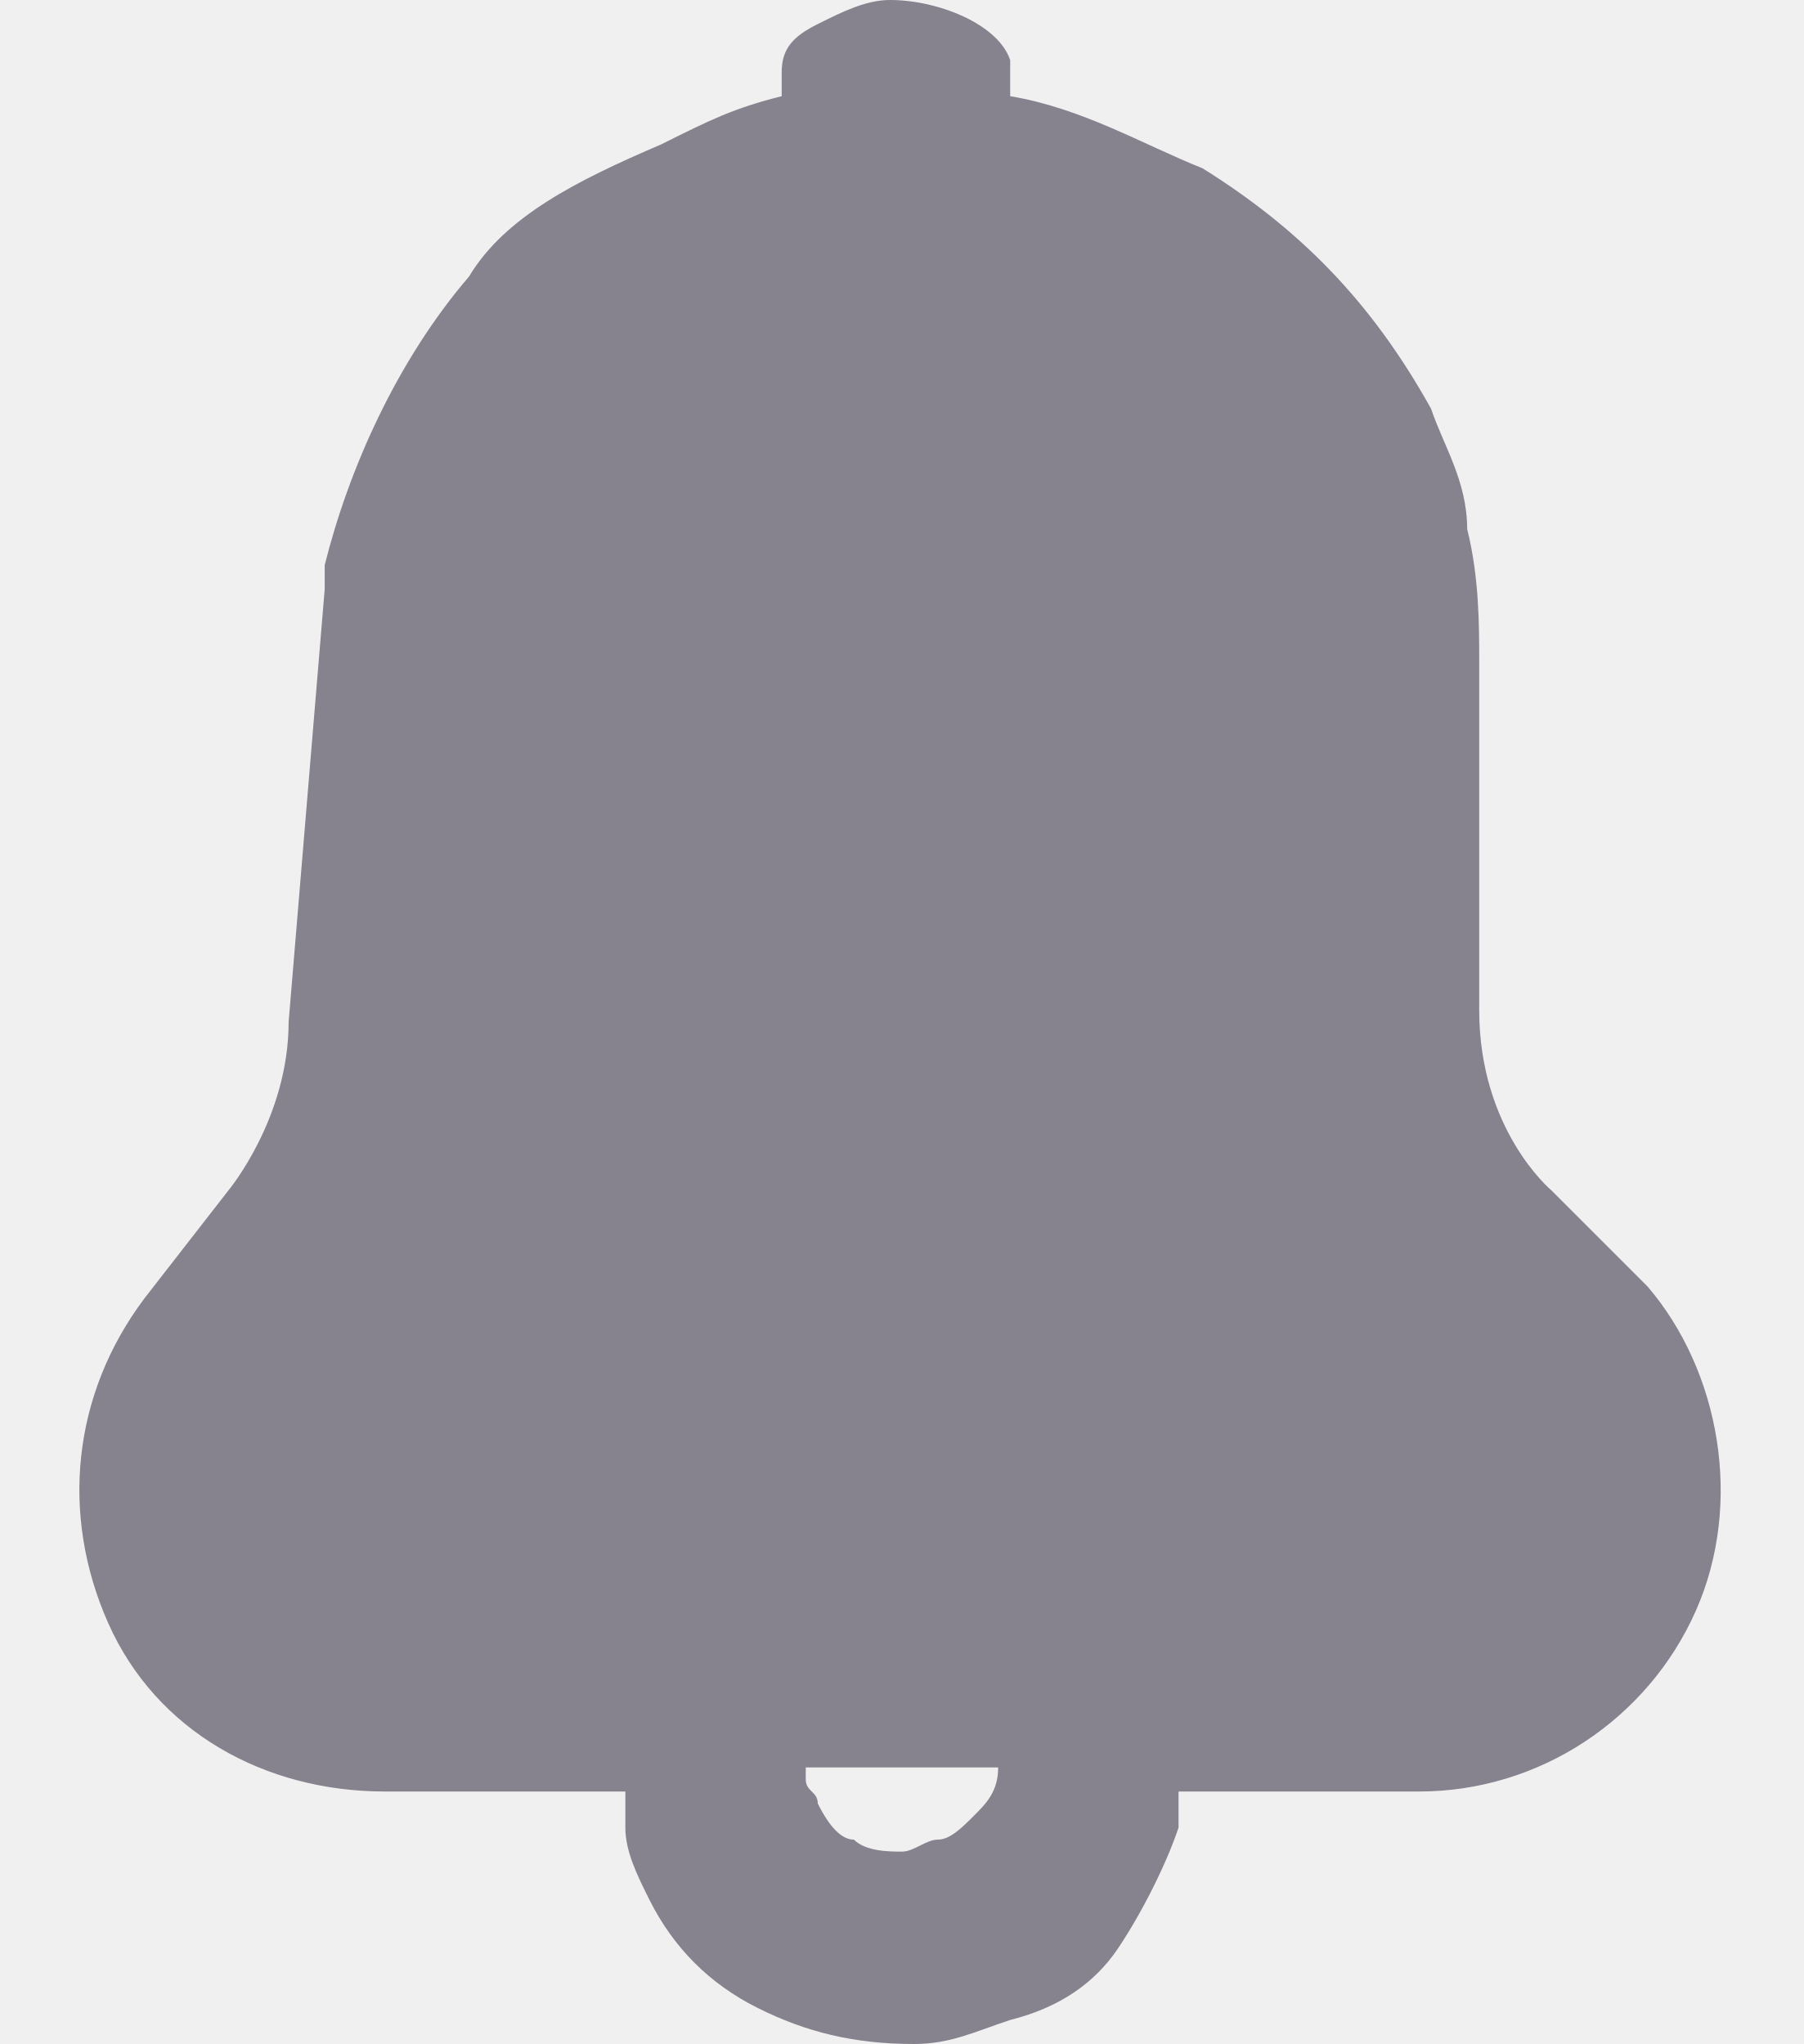
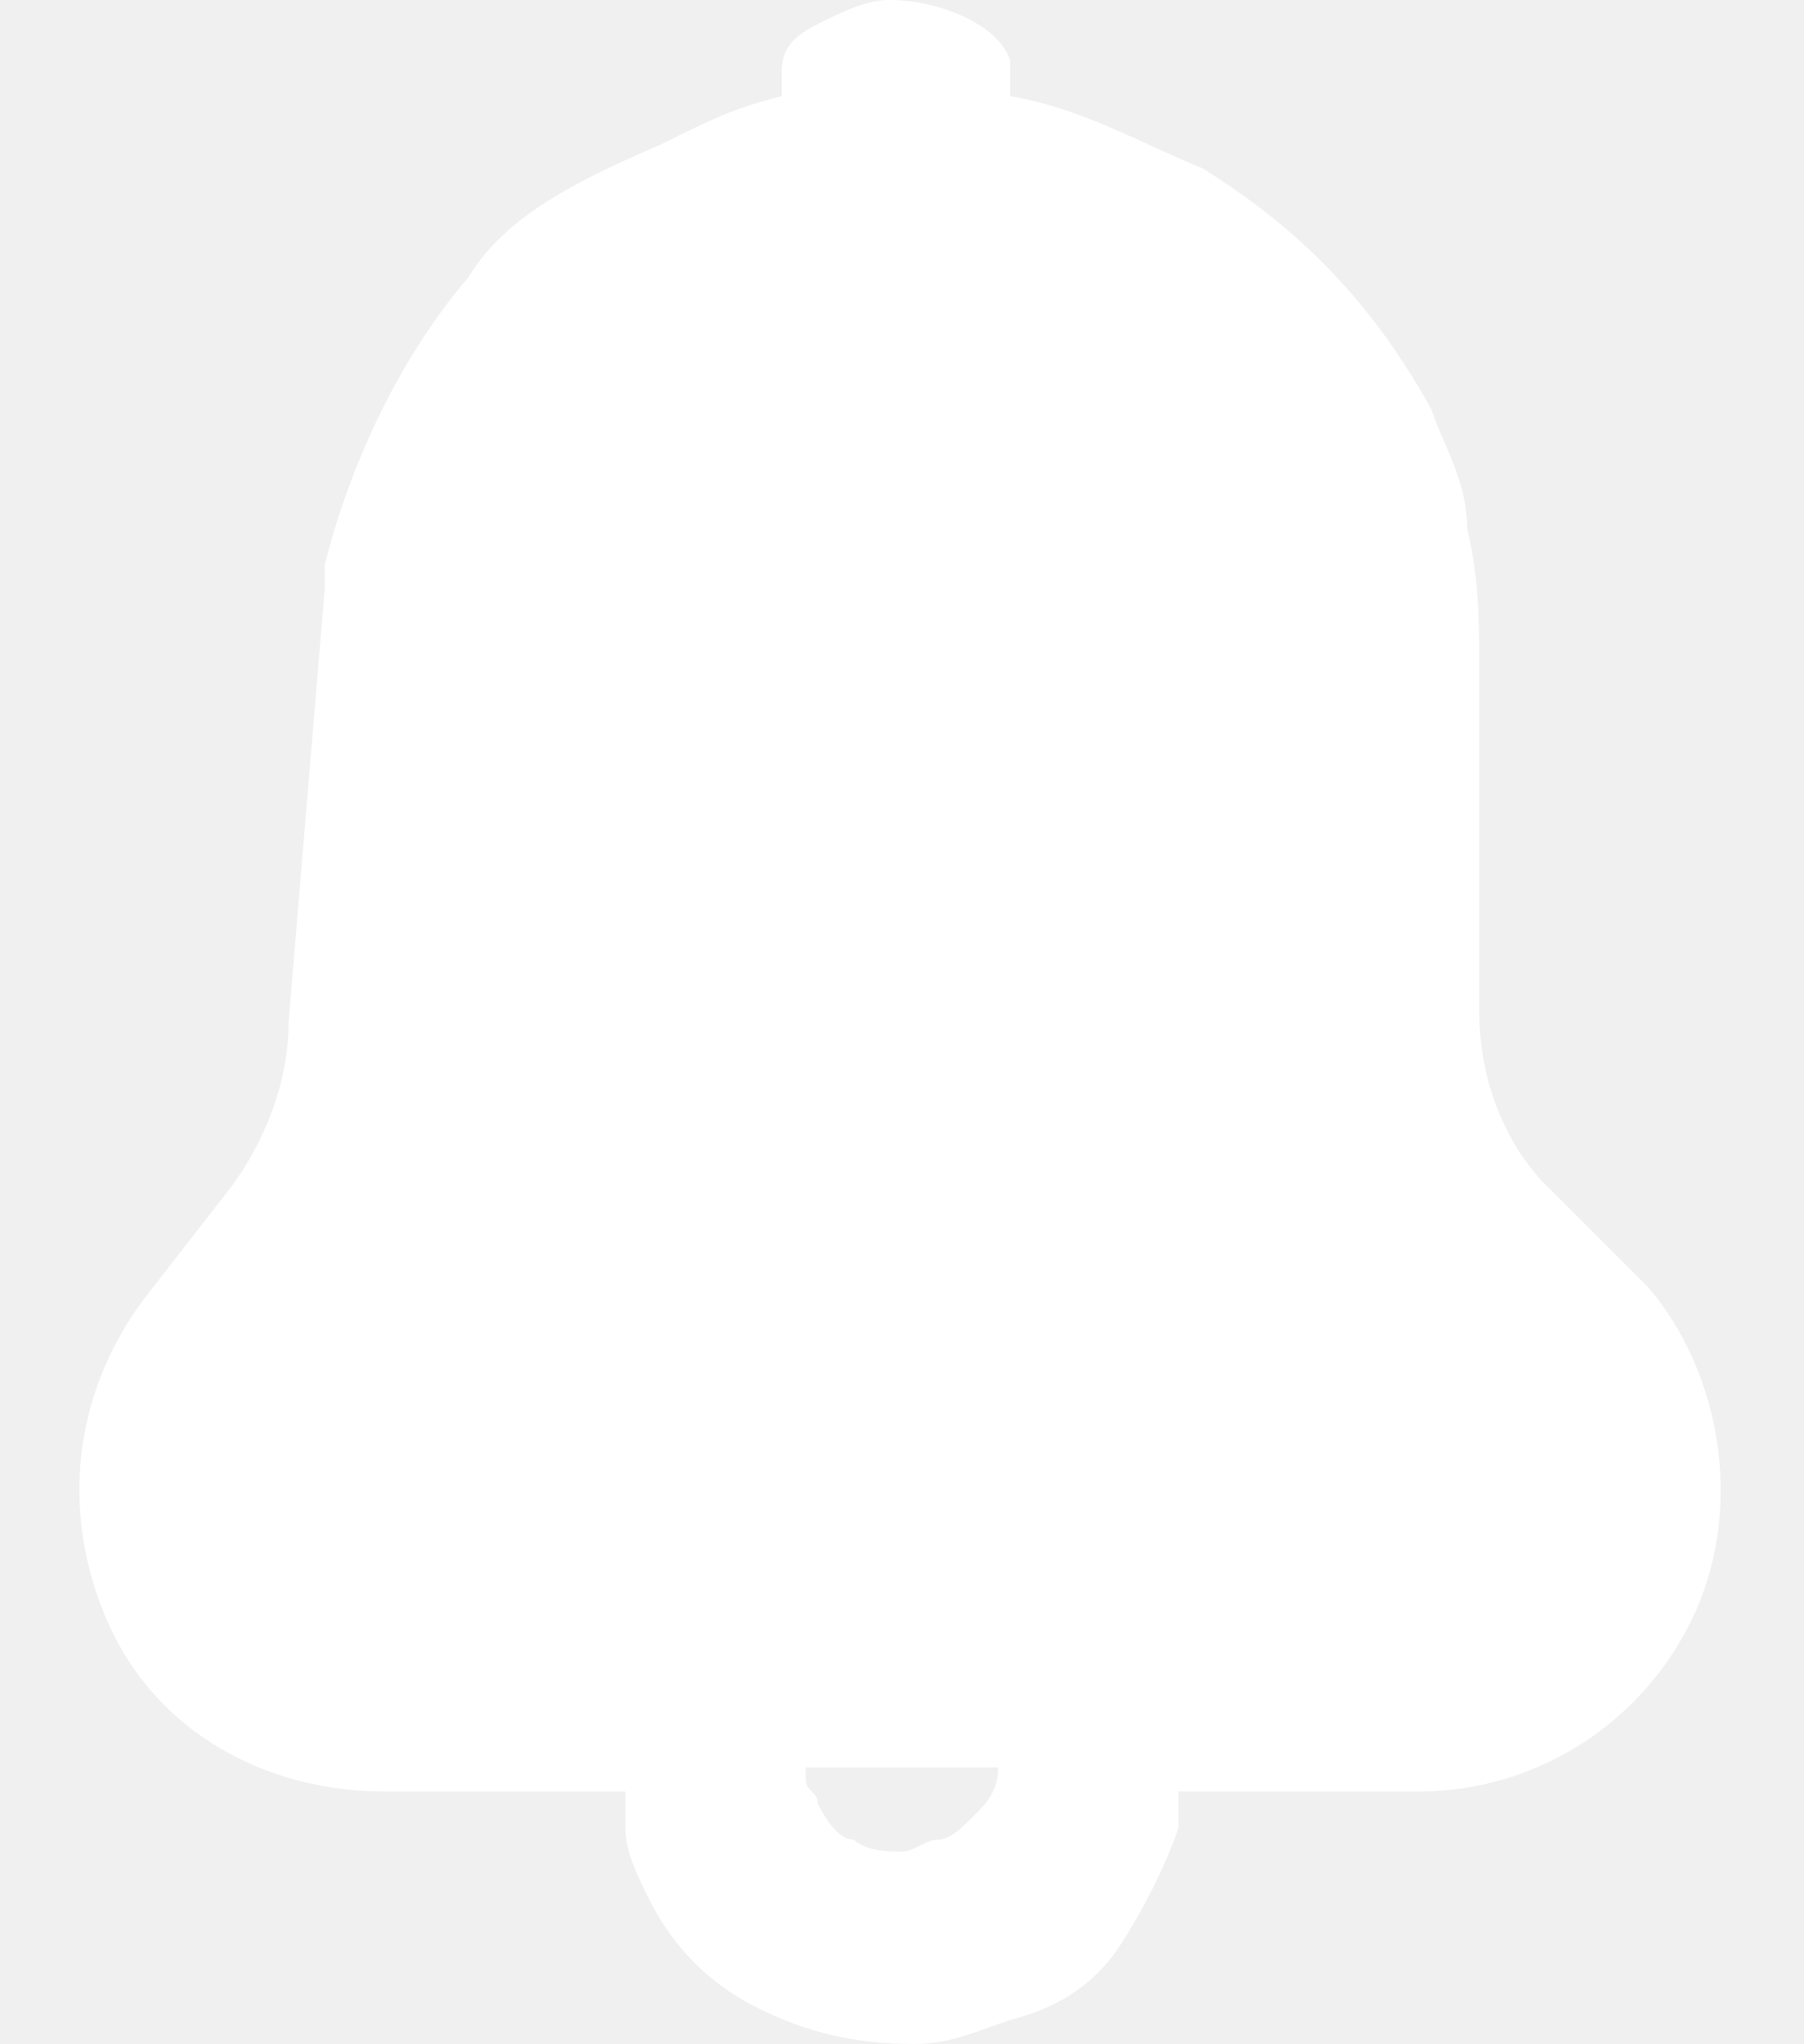
<svg xmlns="http://www.w3.org/2000/svg" xmlns:xlink="http://www.w3.org/1999/xlink" version="1.1" x="0px" y="0px" viewBox="0 0 15 17" style="enable-background:new 0 0 15 17;" xml:space="preserve">
  <style type="text/css">
	.st0{fill:none;stroke:#999999;stroke-width:0.25;stroke-miterlimit:10;}
	.st1{fill:#3C2F54;}
	.st2{fill:#EC1E27;}
	.st3{fill:#21B5AD;}
	.st4{fill:#BE1E2D;}
	.st5{fill:#C99C28;}
	.st6{fill:none;stroke:#C99C28;stroke-miterlimit:10;}
	.st7{fill:#574672;}
	.st8{fill:#FFFFFF;}
	.st9{fill:#36284A;}
	.st10{fill:#BE1E2D;stroke:#BE1E2D;stroke-width:12;stroke-miterlimit:10;}
	.st11{fill:#666666;}
	.st12{fill:#333333;}
	.st13{fill:#999999;}
	.st14{fill:#B3B3B3;}
	.st15{fill:#E5AD23;}
	.st16{fill:#DD5D36;}
	.st17{fill:#3BB7B3;}
	.st18{fill:#36C972;}
	.st19{fill:#6D3EFF;}
	.st20{fill:#37DDD1;}
	.st21{fill:#46E888;}
	.st22{fill:#FFCE00;}
	.st23{fill:#FF8017;}
	.st24{fill:#FF001F;}
	.st25{fill:#D30F22;}
	.st26{fill:#1EAD58;}
	.st27{clip-path:url(#SVGID_2_);fill:#3C2F54;}
	.st28{clip-path:url(#SVGID_2_);}
	.st29{clip-path:url(#SVGID_4_);fill:#3BB7B3;}
	.st30{clip-path:url(#SVGID_6_);fill:#46E888;}
	.st31{clip-path:url(#SVGID_6_);fill:#36C972;}
	.st32{clip-path:url(#SVGID_6_);}
	.st33{clip-path:url(#SVGID_8_);fill:#E5AD23;}
	.st34{clip-path:url(#SVGID_10_);fill:#DD5D36;}
	.st35{clip-path:url(#SVGID_12_);fill:#FF001F;}
	.st36{clip-path:url(#SVGID_12_);fill:#BE1E2D;}
	.st37{clip-path:url(#SVGID_12_);}
	.st38{clip-path:url(#SVGID_14_);fill:#6D3EFF;}
	.st39{clip-path:url(#SVGID_14_);}
	.st40{clip-path:url(#SVGID_16_);fill:#6D3EFF;}
	.st41{clip-path:url(#SVGID_16_);}
	.st42{clip-path:url(#SVGID_18_);fill:#37DDD1;}
	.st43{clip-path:url(#SVGID_20_);fill:#36C972;}
	.st44{clip-path:url(#SVGID_20_);fill:#46E888;}
	.st45{clip-path:url(#SVGID_20_);}
	.st46{clip-path:url(#SVGID_22_);fill:#FFCE00;}
	.st47{clip-path:url(#SVGID_24_);fill:#FF8017;}
	.st48{clip-path:url(#SVGID_26_);fill:#BE1E2D;}
	.st49{clip-path:url(#SVGID_26_);fill:#FF001F;}
	.st50{clip-path:url(#SVGID_26_);}
	.st51{clip-path:url(#SVGID_44_);}
	.st52{clip-path:url(#SVGID_46_);fill:#3BB7B3;}
	.st53{clip-path:url(#SVGID_48_);fill:#46E888;}
	.st54{clip-path:url(#SVGID_48_);}
	.st55{clip-path:url(#SVGID_50_);fill:#E5AD23;}
	.st56{clip-path:url(#SVGID_52_);}
	.st57{opacity:0.53;clip-path:url(#SVGID_54_);}
	.st58{opacity:0.53;}
	.st59{clip-path:url(#SVGID_54_);}
	.st60{clip-path:url(#SVGID_60_);fill:#3BB7B3;}
	.st61{opacity:0.61;clip-path:url(#SVGID_60_);}
	.st62{opacity:0.61;}
	.st63{clip-path:url(#SVGID_60_);}
	.st64{clip-path:url(#SVGID_60_);fill:none;}
	.st65{clip-path:url(#SVGID_60_);fill:#37DDD1;}
	.st66{fill:none;}
	.st67{opacity:0.82;}
	.st68{clip-path:url(#SVGID_68_);}
	.st69{clip-path:url(#SVGID_70_);}
	.st70{clip-path:url(#SVGID_72_);fill:#37DDD1;}
	.st71{clip-path:url(#SVGID_74_);fill:#36C972;}
	.st72{clip-path:url(#SVGID_74_);}
	.st73{clip-path:url(#SVGID_76_);fill:#E5AD23;}
	.st74{clip-path:url(#SVGID_76_);}
	.st75{clip-path:url(#SVGID_78_);fill:#FFCE00;}
	.st76{clip-path:url(#SVGID_80_);}
	.st77{fill:none;stroke:#EC1E27;stroke-width:3;stroke-linecap:round;stroke-miterlimit:10;}
- 	.st78{fill:#86828E;}
+ 	.st78{fill:#fff;}
	.st79{fill:none;stroke:#FFFFFF;stroke-width:2;stroke-linecap:round;stroke-linejoin:round;stroke-miterlimit:10;}
	.st80{fill:none;stroke:#EC1E27;stroke-width:4;stroke-linecap:round;stroke-miterlimit:10;}
	.st81{fill:none;stroke:#EC1E27;stroke-width:2;stroke-linecap:round;stroke-miterlimit:10;}
	.st82{fill:none;stroke:#EC1E27;stroke-width:2;stroke-linecap:round;stroke-linejoin:round;stroke-miterlimit:10;}
</style>
  <g id="Layer_2">
</g>
  <g id="Layer_1">
    <g>
      <defs>
        <rect id="SVGID_49_" x="-1685" y="-1147.5" width="640" height="540" />
      </defs>
      <clipPath id="SVGID_2_">
        <use xlink:href="#SVGID_49_" style="overflow:visible;" />
      </clipPath>
      <path style="clip-path:url(#SVGID_2_);fill:#E5AD23;" d="M114.6-369.8c-26.6-11.2-53.8-8.9-81.3,7.1l0,0l-82.2,52.1    c-20.4,11.9-41.9,15.1-65.8,9.6c-23.4-5.5-40.6-17.8-52.3-37.9c-15.2-26.1-33.8-62.3-54.9-107.4c-17.6-39.5-31.5-67.8-42.5-86.7    c-23.6-40.3-49.9-89.8-78.1-147.2c-27.2-55.9-48-96-63.4-122.3c-49.3-84.3-112.7-153-188.3-204.1c-75.4-51-160.6-85.7-254.2-103.2    c-75.7-11-161.6-4.9-255.3,18.3c-93.3,23.1-171.7,53-233,88.9c-61.3,35.9-125.4,87.9-190.2,154.6    c-65.3,67.1-114.3,139.8-145.5,216.1c-32.6,79.4-30.5,151.7,6.3,214.6c13.4,22.9,37.3,43.2,70.9,60.3c36.2,18.5,66.5,21,89.9,7.3    c52.4-30.7,99.3-79.4,139.6-145.1c27.6-48,54-88.9,78.5-121.8c23.5-31.5,51.6-56.9,83.6-75.6c112.7-65.9,206.4-94.3,278.5-84.3    c17,2.4,33.8,7.7,50.4,15.6c1.3,0.6,2.4,1.2,3.6,1.8c7.3,3.7,14.6,7.9,21.8,12.7c21,14.8,35.8,33.9,49.2,58.7    c5.4,9.9,14,18.4,18.3,28.8c14.2,34.9-28.4,60.8-51.5,77.6c-17.4,12.7-117.4,57.5-125.3,60.7l0.1,0.2    c-24.2,9.9-46.4,20.3-65.5,31.5c-81.4,47.7-154.6,105-217.4,170.6c-62.8,65.4-113.3,136-150.2,210.1    c-31.9,68.6-49.4,137.3-52,204.2c-2.6,67.9,13.5,132.2,48,191.2c78.9,134.7,182,213.7,306.5,234.8    c123.4,20.9,250.7-6.4,378.4-81.1c77.1-45.1,155.7-107,233.4-183.8c72.8-71.9,123.6-145.4,151.3-218.8    c64.8,25.7,125.3,35.2,180,28c58.4-7.7,127.6-34.7,205.7-80.4c42.9-25.1,80.4-68.6,111.4-129c32.3-63.2,34.1-120.2,5.1-169.6    C160.2-340.3,139.4-359.4,114.6-369.8z" />
    </g>
    <path class="st78" d="M13.7,10.7l-0.8-0.8c0,0-0.6-0.5-0.6-1.5V5.5c0-0.3,0-0.7-0.1-1.1C12.2,4,12,3.7,11.9,3.4   c-0.5-0.9-1.1-1.5-1.9-2C9.5,1.2,9,0.9,8.4,0.8c0,0,0-0.1,0-0.1c0,0,0-0.1,0-0.2C8.3,0.2,7.8,0,7.4,0C7.2,0,7,0.1,6.8,0.2   C6.6,0.3,6.5,0.4,6.5,0.6c0,0.1,0,0.2,0,0.2C6.1,0.9,5.9,1,5.5,1.2C4.8,1.5,4.2,1.8,3.9,2.3C3.3,3,2.9,3.9,2.7,4.7   c0,0.1,0,0.1,0,0.2L2.4,8.5C2.4,9.3,1.9,9.9,1.9,9.9l-0.7,0.9c-0.6,0.8-0.7,1.8-0.3,2.7c0.4,0.9,1.3,1.4,2.3,1.4h2   c0,0.1,0,0.2,0,0.3c0,0.2,0.1,0.4,0.2,0.6c0.2,0.4,0.5,0.7,0.9,0.9C6.7,16.9,7.1,17,7.6,17c0.3,0,0.5-0.1,0.8-0.2   c0.4-0.1,0.7-0.3,0.9-0.6c0.2-0.3,0.4-0.7,0.5-1c0-0.1,0-0.2,0-0.3h2c1,0,1.9-0.6,2.3-1.5C14.5,12.5,14.3,11.4,13.7,10.7z    M8.3,14.7C8.3,14.8,8.3,14.8,8.3,14.7c0,0.2-0.1,0.3-0.2,0.4c-0.1,0.1-0.2,0.2-0.3,0.2c-0.1,0-0.2,0.1-0.3,0.1   c-0.1,0-0.3,0-0.4-0.1C7,15.3,6.9,15.2,6.8,15c0-0.1-0.1-0.1-0.1-0.2c0,0,0-0.1,0-0.1L8.3,14.7L8.3,14.7z" />
  </g>
</svg>
